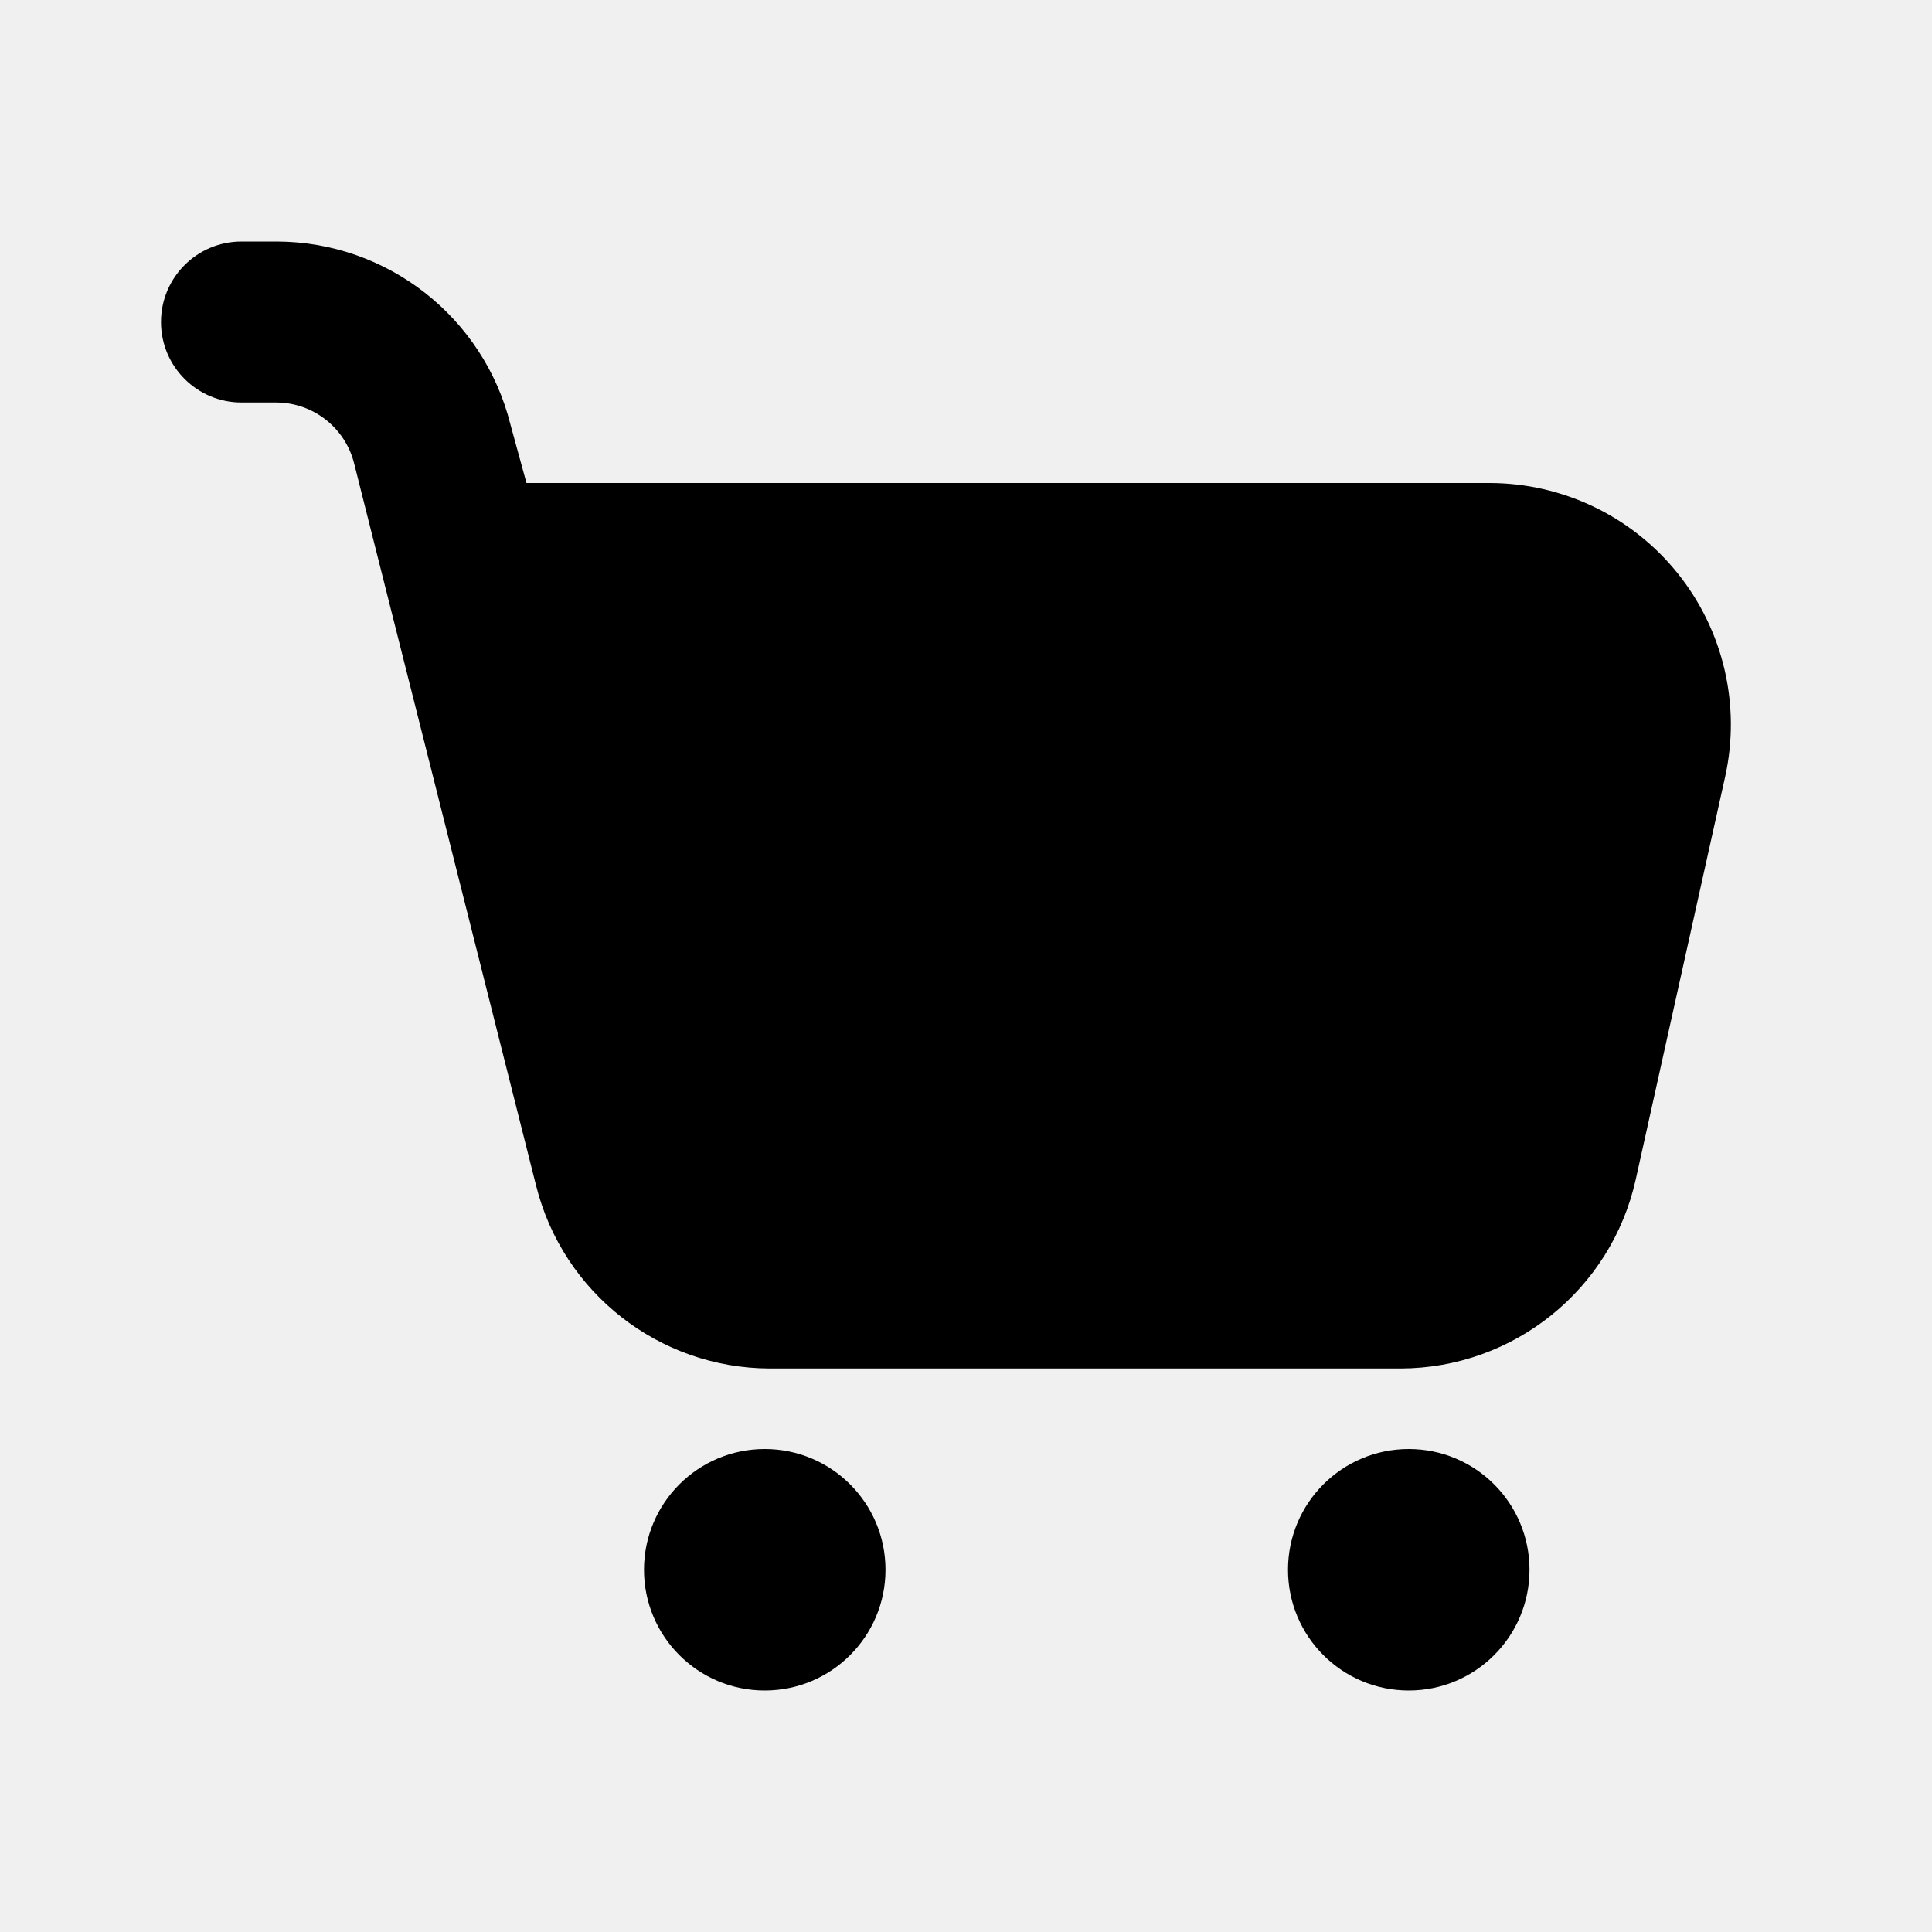
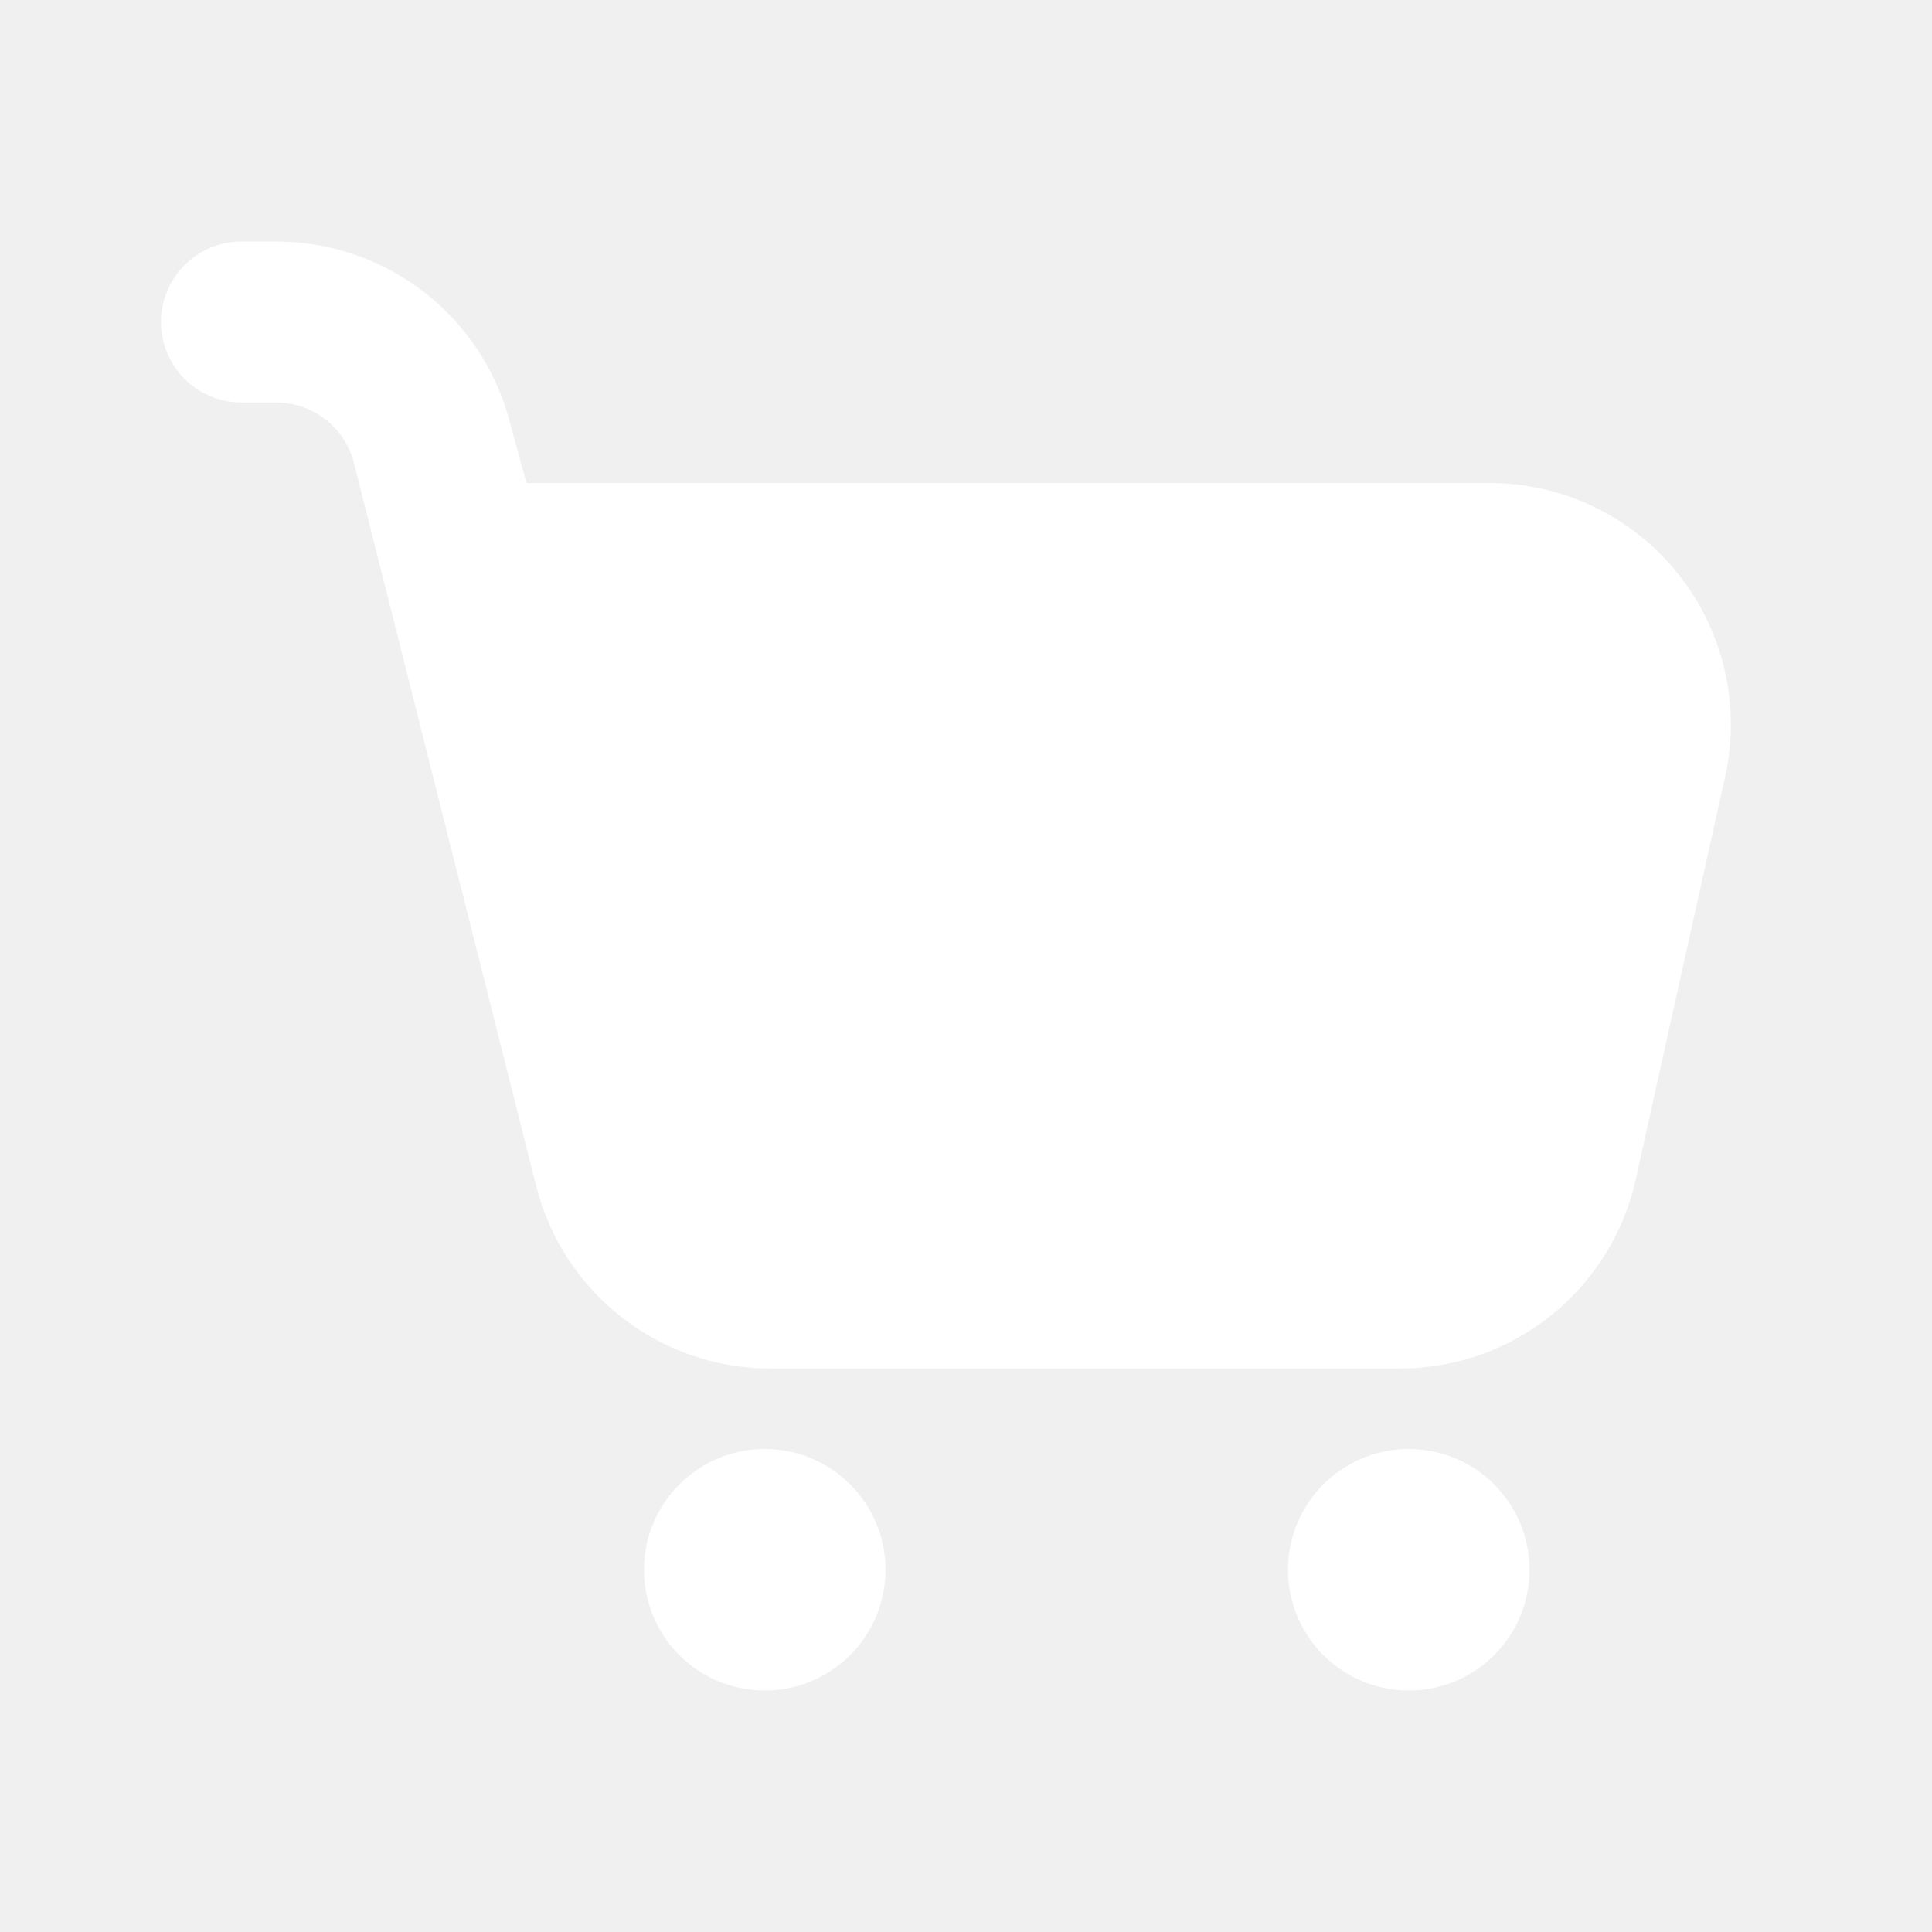
- <svg xmlns="http://www.w3.org/2000/svg" viewBox="0 0 24 24" width="100%" height="100%" style="box-sizing:border-box;">
+ <svg xmlns="http://www.w3.org/2000/svg" viewBox="0 0 24 24" fill="#fff" width="100%" height="100%" style="box-sizing:border-box;">
  <path fill-rule="evenodd" d="M2 4a1 1 0 0 1 1-1h.44a3 3 0 0 1 2.9 2.27l.2.73H18.5a3 3 0 0 1 2.93 3.65l-1.11 5A3 3 0 0 1 17.4 17H9.56a3 3 0 0 1-2.9-2.27L4.4 5.76A1 1 0 0 0 3.44 5H3a1 1 0 0 1-1-1m7.5 17a1.5 1.5 0 1 0 0-3 1.5 1.5 0 0 0 0 3m8 0a1.5 1.5 0 1 0 0-3 1.5 1.5 0 0 0 0 3" clip-rule="evenodd" style="box-sizing:border-box;" />
</svg>
